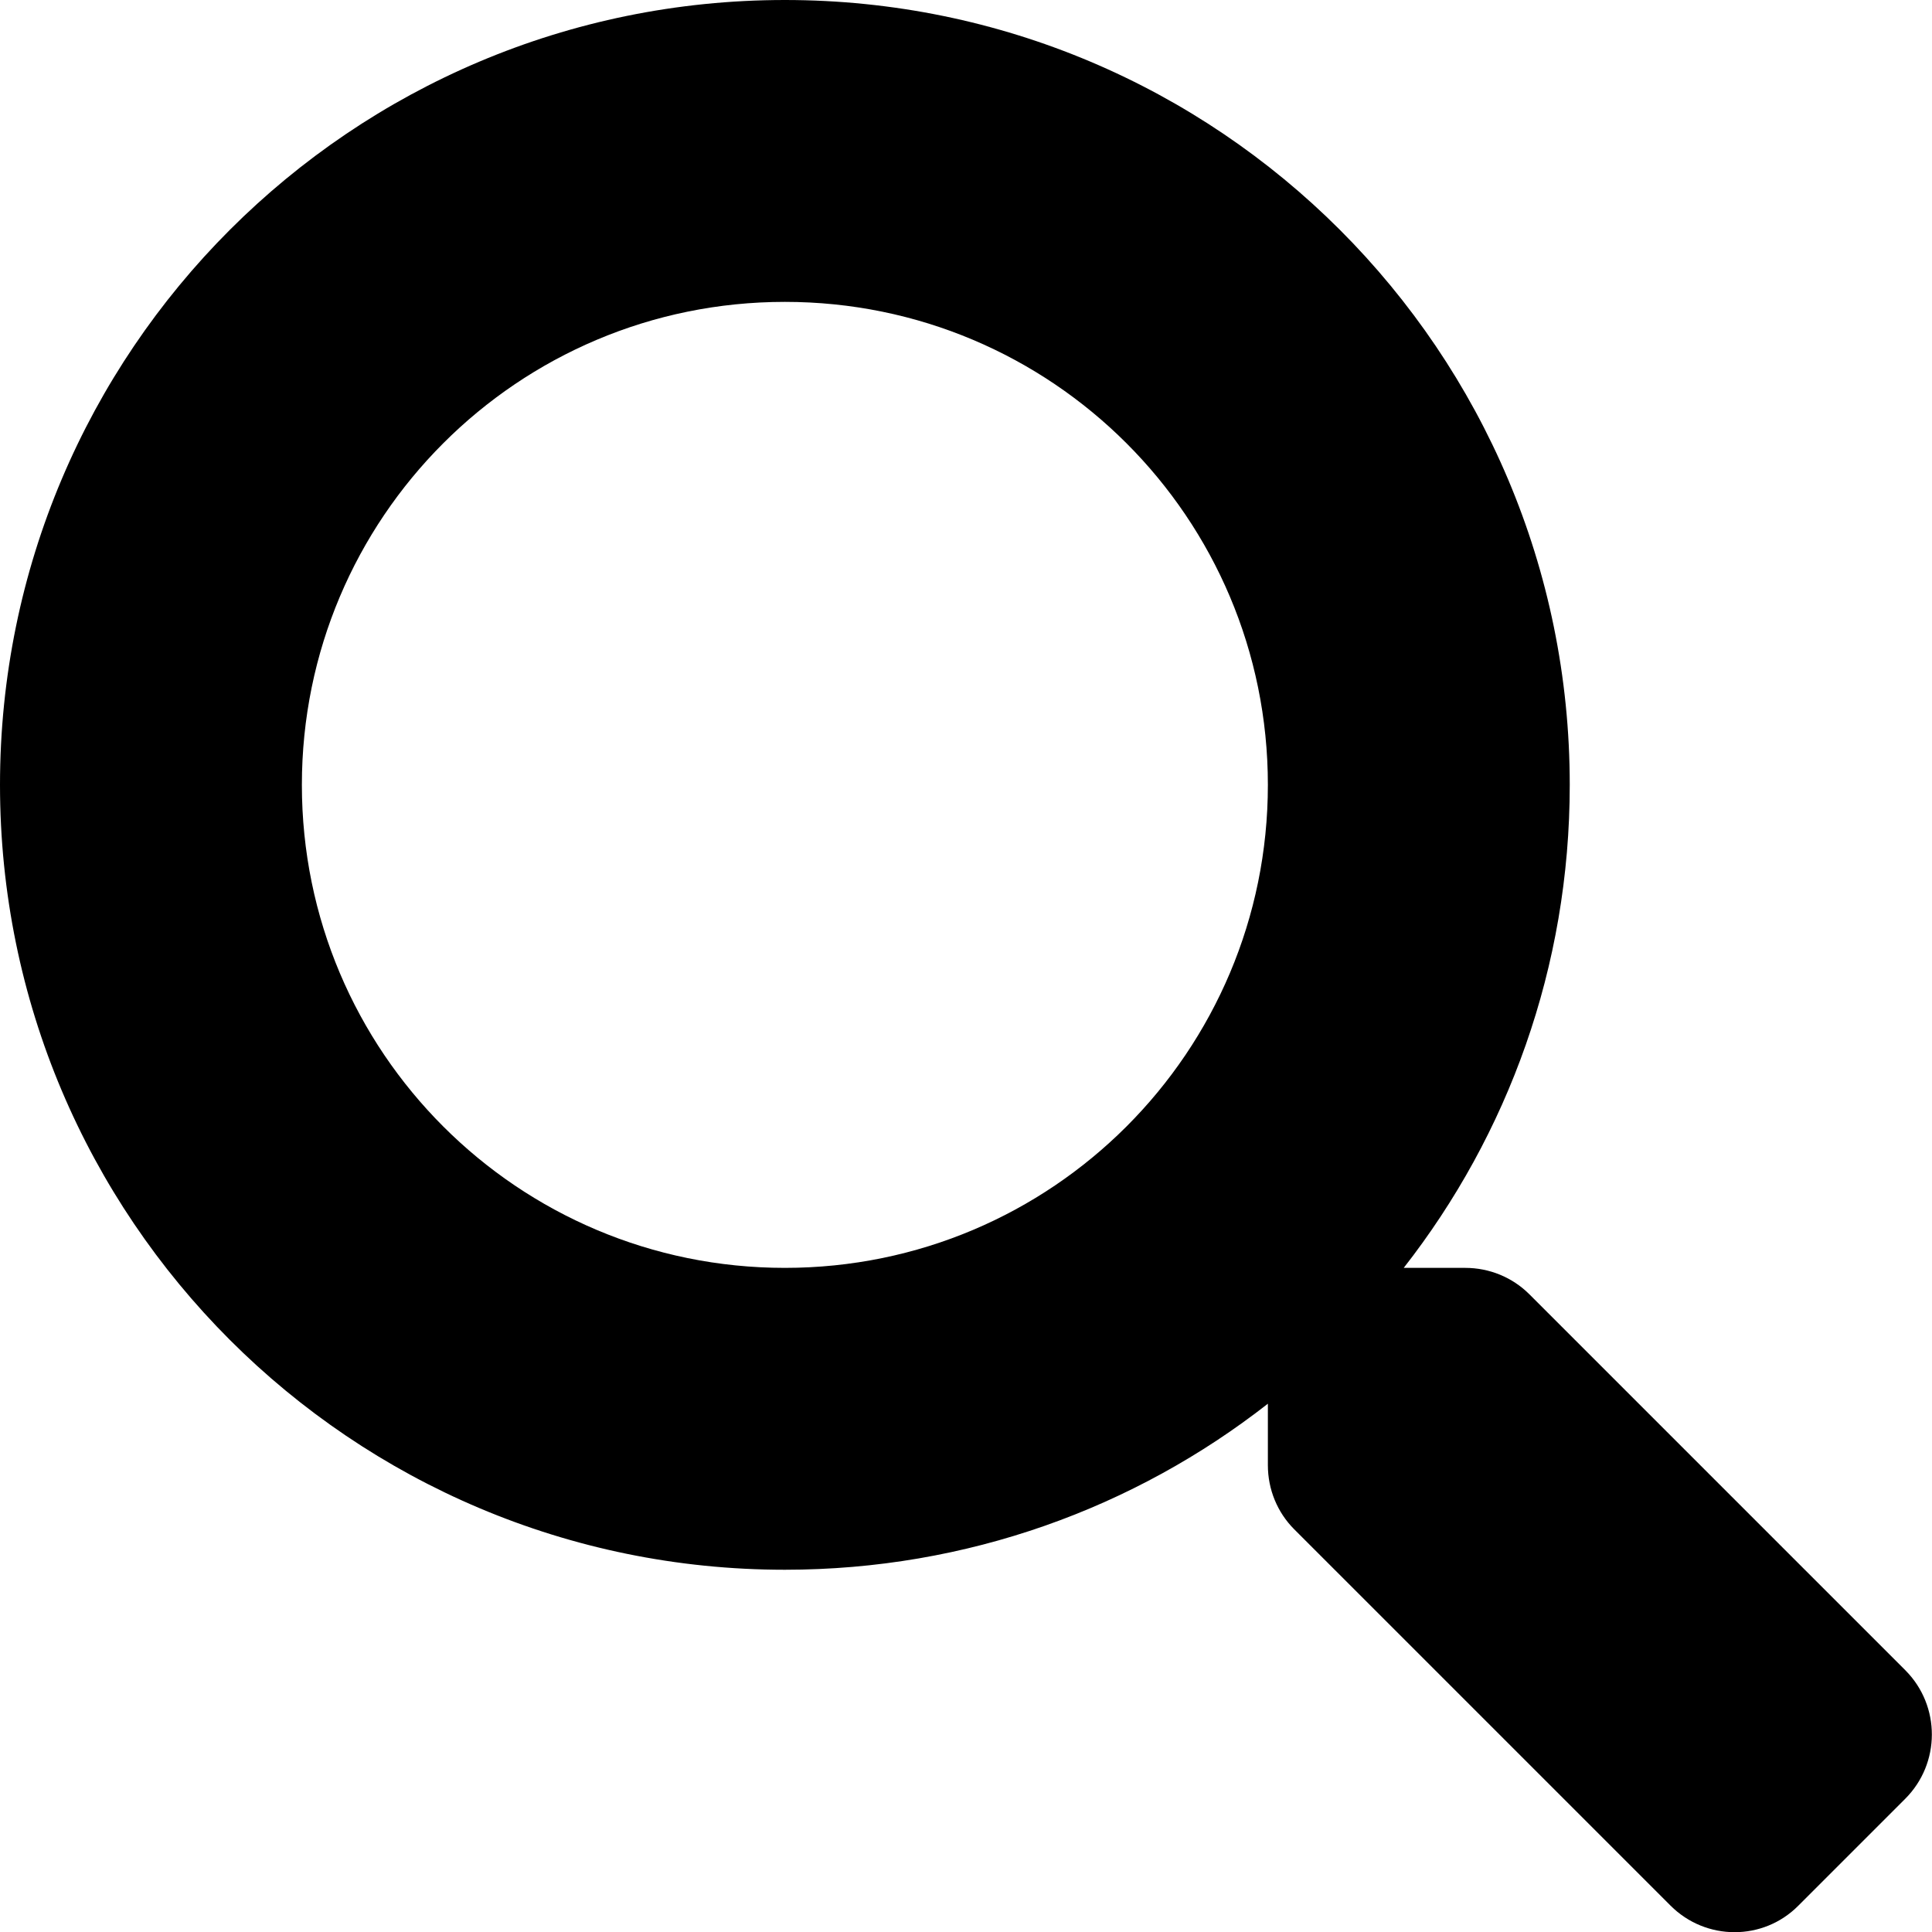
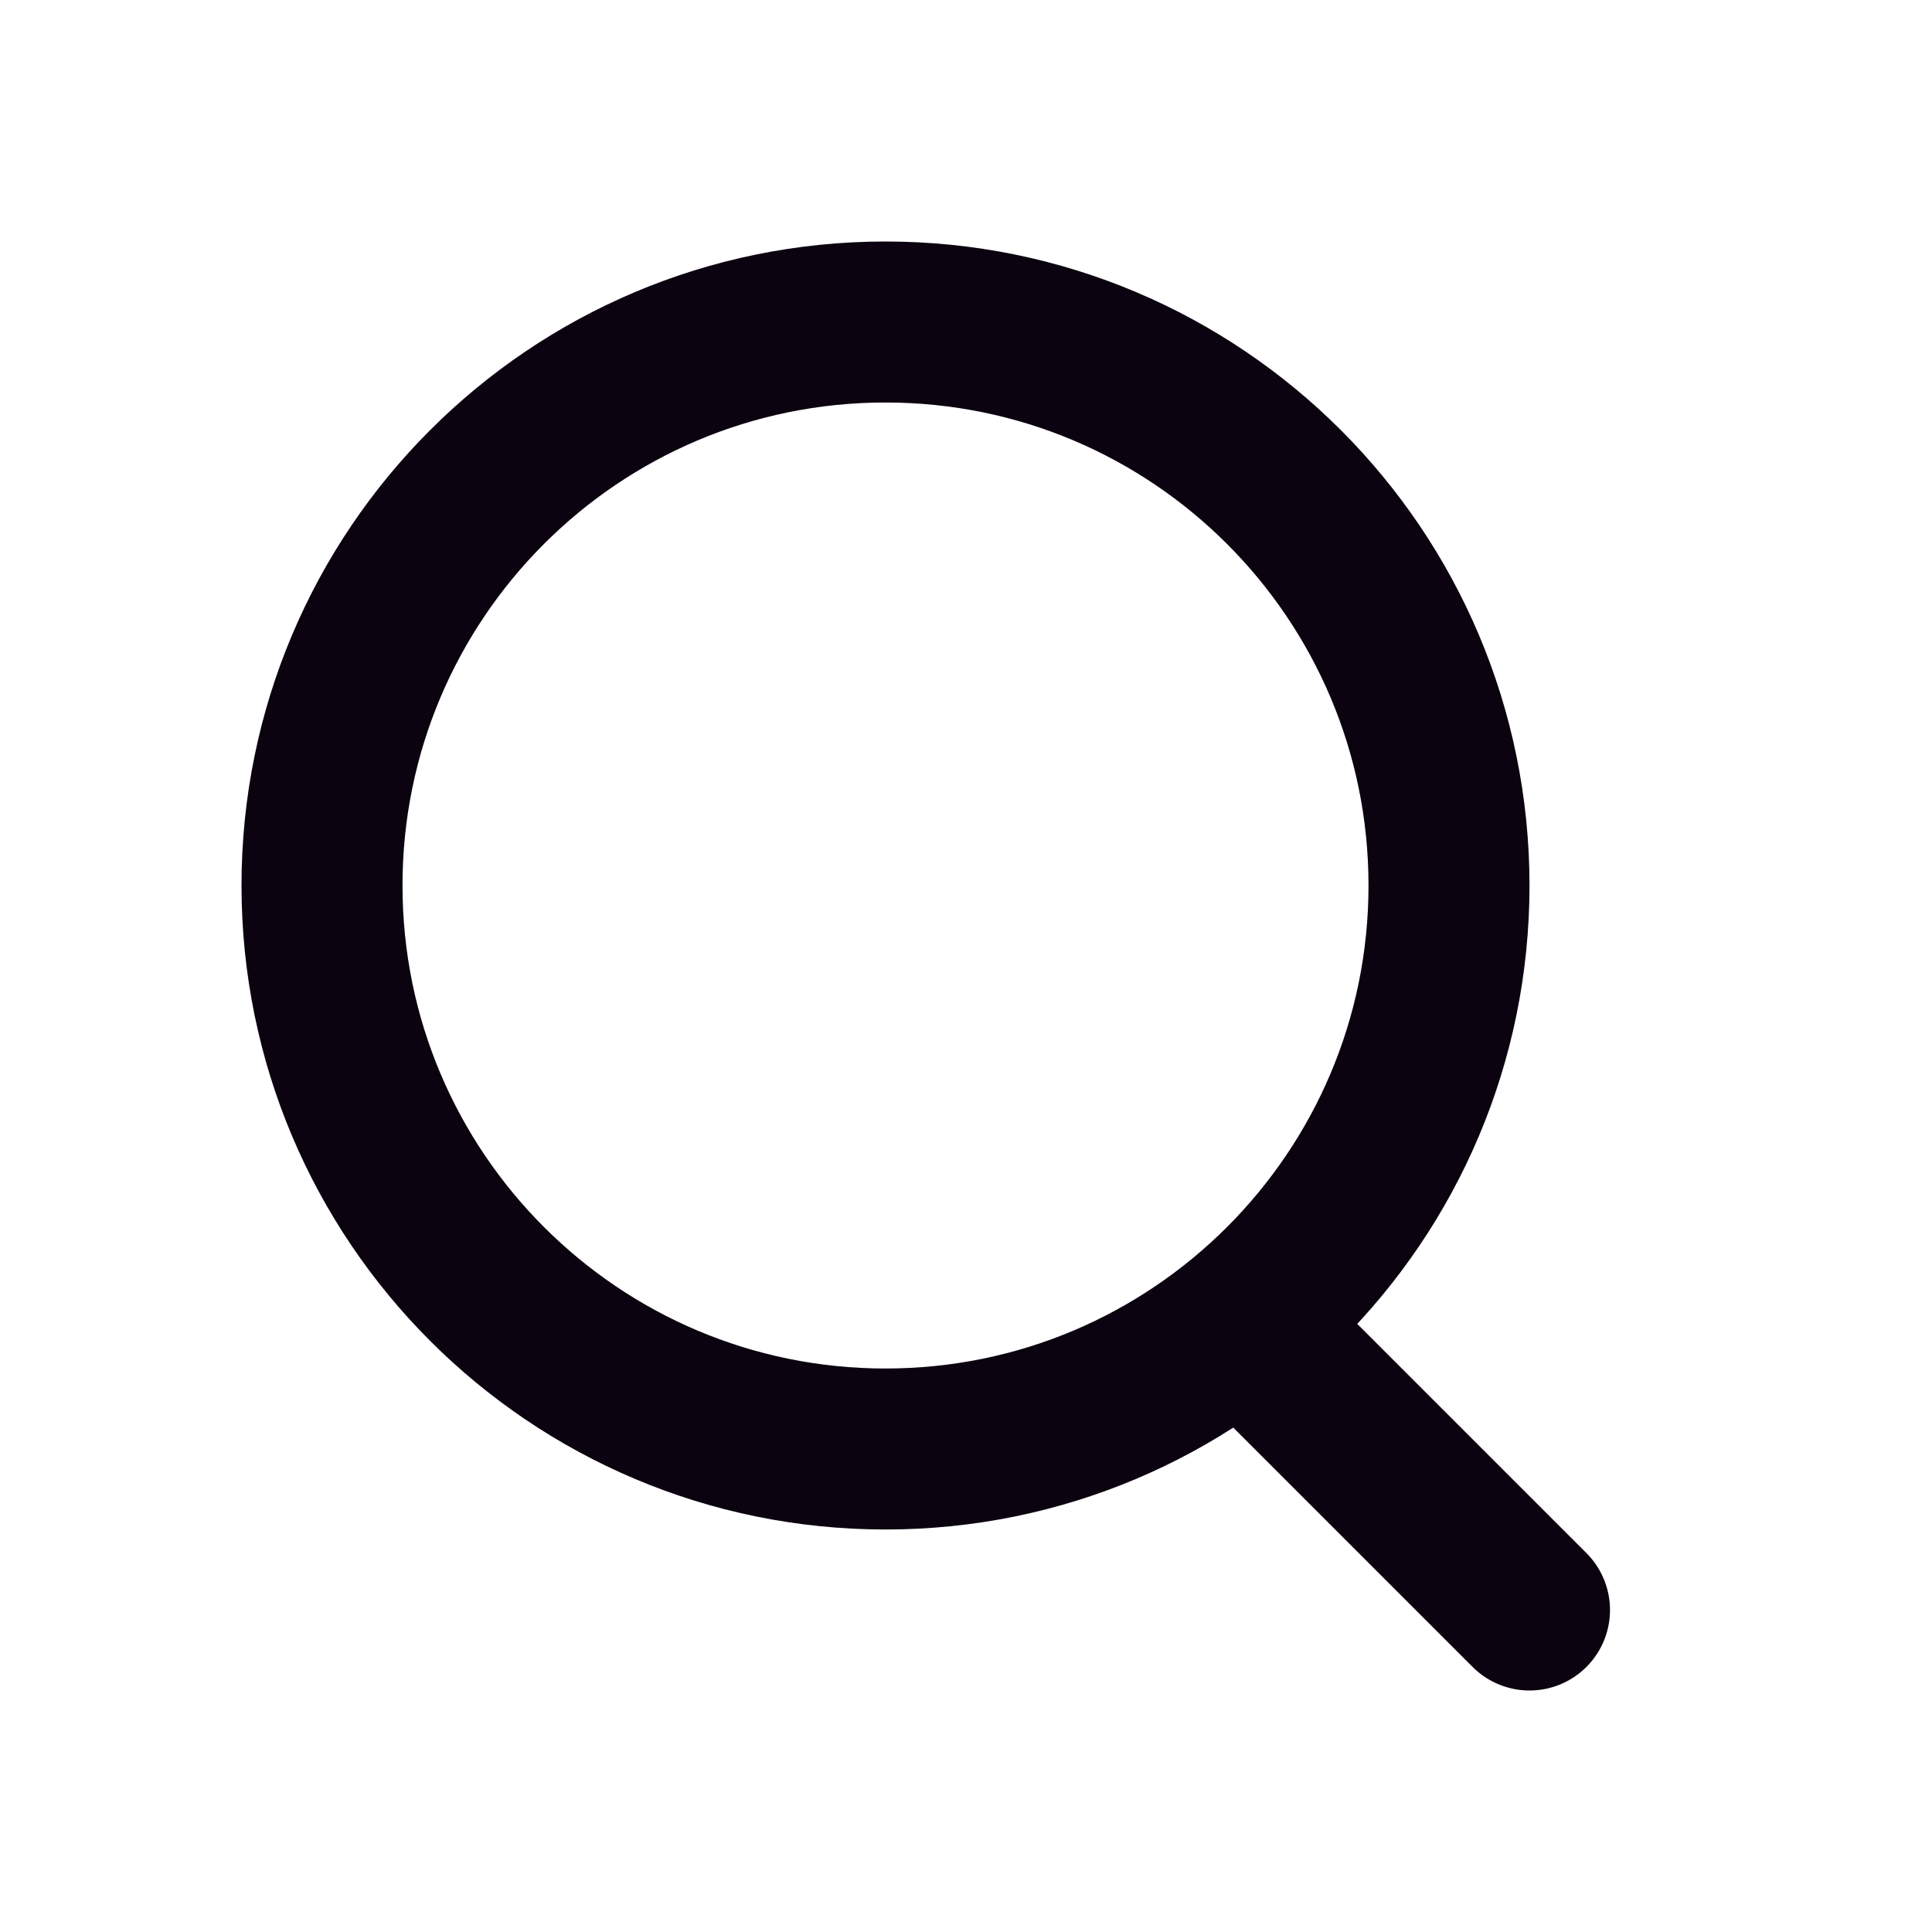
- <svg xmlns="http://www.w3.org/2000/svg" aria-hidden="true" focusable="false" data-prefix="fas" data-icon="search" class="svg-inline--fa fa-search fa-w-16" role="img" viewBox="0 0 512 512">
-   <path fill="currentColor" d="M505 442.7L405.3 343c-4.5-4.5-10.6-7-17-7H372c27.6-35.3 44-79.7 44-128C416 93.1 322.9 0 208 0S0 93.1 0 208s93.1 208 208 208c48.3 0 92.7-16.4 128-44v16.3c0 6.4 2.5 12.5 7 17l99.7 99.7c9.4 9.4 24.6 9.4 33.9 0l28.3-28.3c9.4-9.4 9.4-24.6.1-34zM208 336c-70.7 0-128-57.2-128-128 0-70.7 57.2-128 128-128 70.7 0 128 57.2 128 128 0 70.7-57.2 128-128 128z" />
+ <svg xmlns="http://www.w3.org/2000/svg" width="800px" height="800px" viewBox="0 0 24 24" version="1.1">
+   <g id="Page-1" stroke="none" stroke-width="1" fill="none" fill-rule="evenodd">
+     <g id="Search">
+       <rect id="Rectangle" fill-rule="nonzero" x="0" y="0" width="24" height="24">
+ 
+ </rect>
+       <circle id="Oval" stroke="#0C0310" stroke-width="2" stroke-linecap="round" cx="11" cy="11" r="7">
+ 
+ </circle>
+       <line x1="16" y1="17" x2="19" y2="20" id="Path" stroke="#0C0310" stroke-width="2" stroke-linecap="round">
+ 
+ </line>
+     </g>
+   </g>
</svg>
